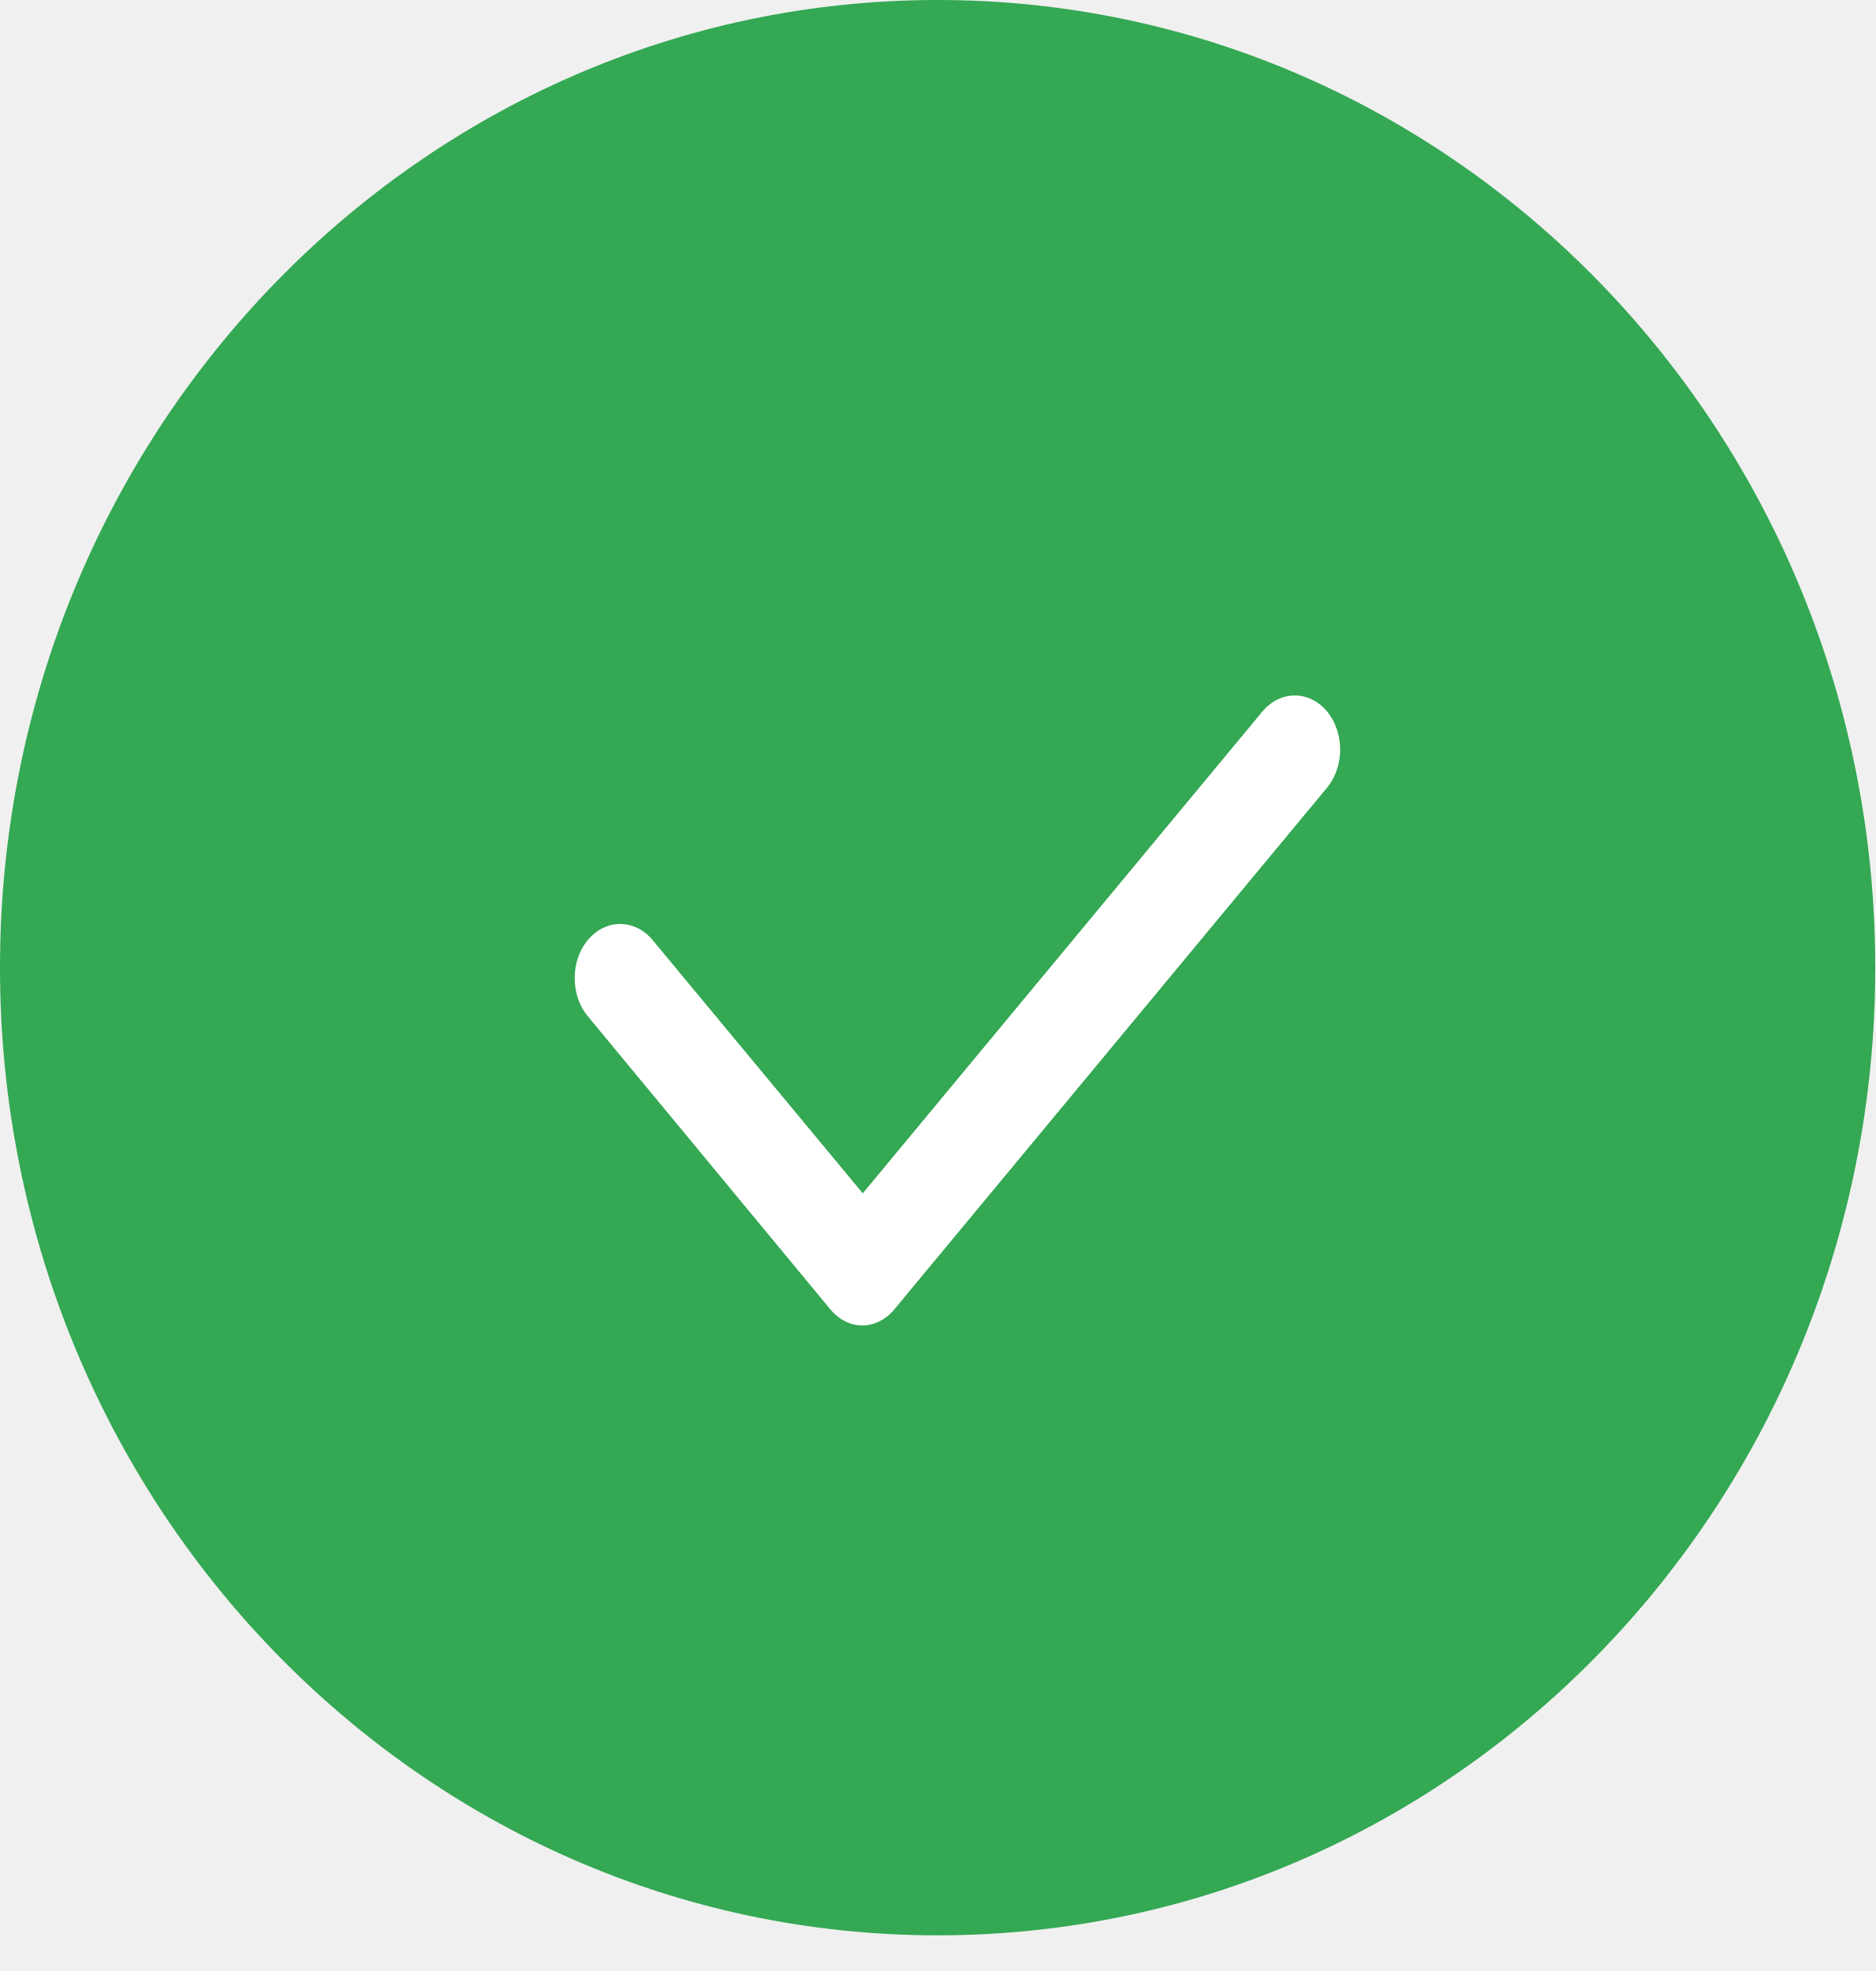
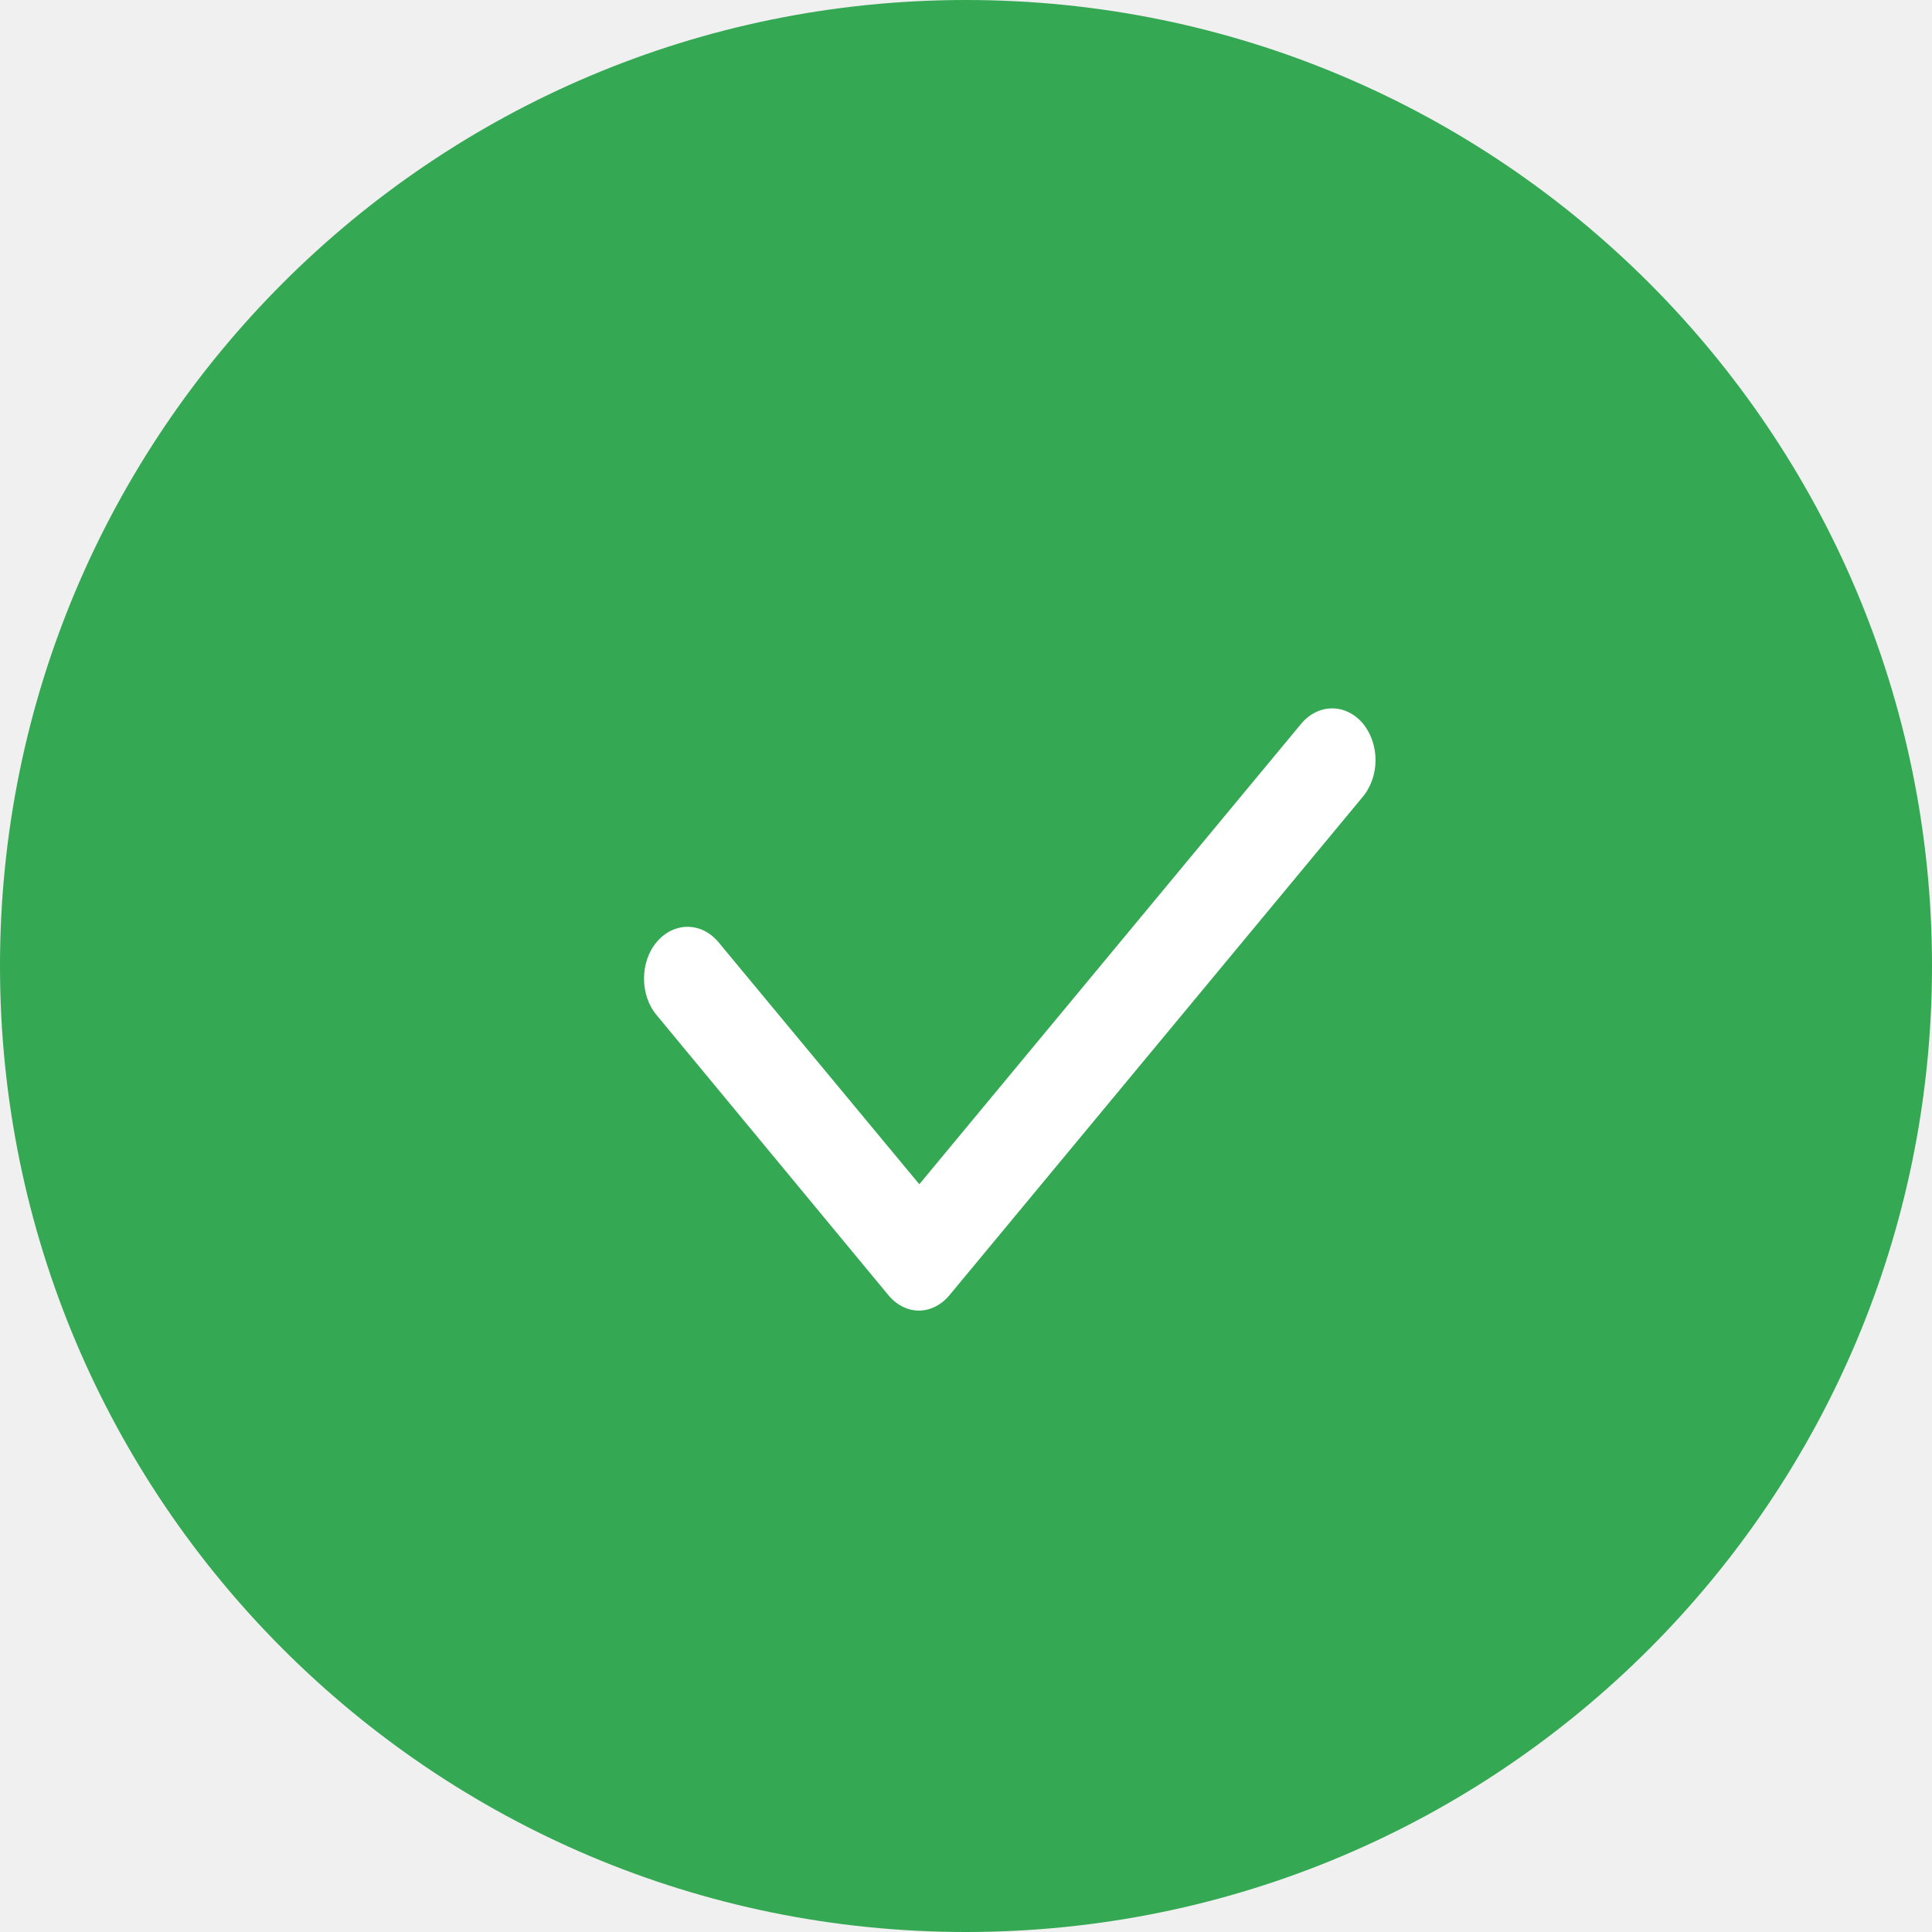
- <svg xmlns="http://www.w3.org/2000/svg" width="39" height="41" viewBox="0 0 39 41" fill="none">
-   <ellipse cx="19.5" cy="20.129" rx="19.5" ry="20.129" fill="#34A853" />
-   <path d="M27.595 14.794C27.222 14.358 26.632 14.358 26.26 14.794L17.943 24.823L13.566 19.547C13.194 19.111 12.603 19.111 12.231 19.547C11.859 19.982 11.859 20.711 12.231 21.147L17.271 27.239C17.457 27.461 17.7 27.572 17.934 27.572C18.169 27.572 18.412 27.461 18.598 27.239L27.578 16.41C27.967 15.958 27.967 15.245 27.595 14.794Z" fill="white" />
+ <svg xmlns="http://www.w3.org/2000/svg" width="30" height="30" viewBox="0 0 30 30" fill="none">
+   <circle cx="15" cy="15" r="15" fill="#34A853" />
+   <path d="M21.162 11.233C20.896 10.922 20.475 10.922 20.209 11.233L14.275 18.389L11.152 14.625C10.886 14.314 10.465 14.314 10.199 14.625C9.934 14.935 9.934 15.456 10.199 15.766L13.796 20.113C13.928 20.271 14.101 20.351 14.269 20.351C14.436 20.351 14.61 20.271 14.742 20.113L21.15 12.386C21.427 12.064 21.427 11.555 21.162 11.233Z" fill="white" />
</svg>
